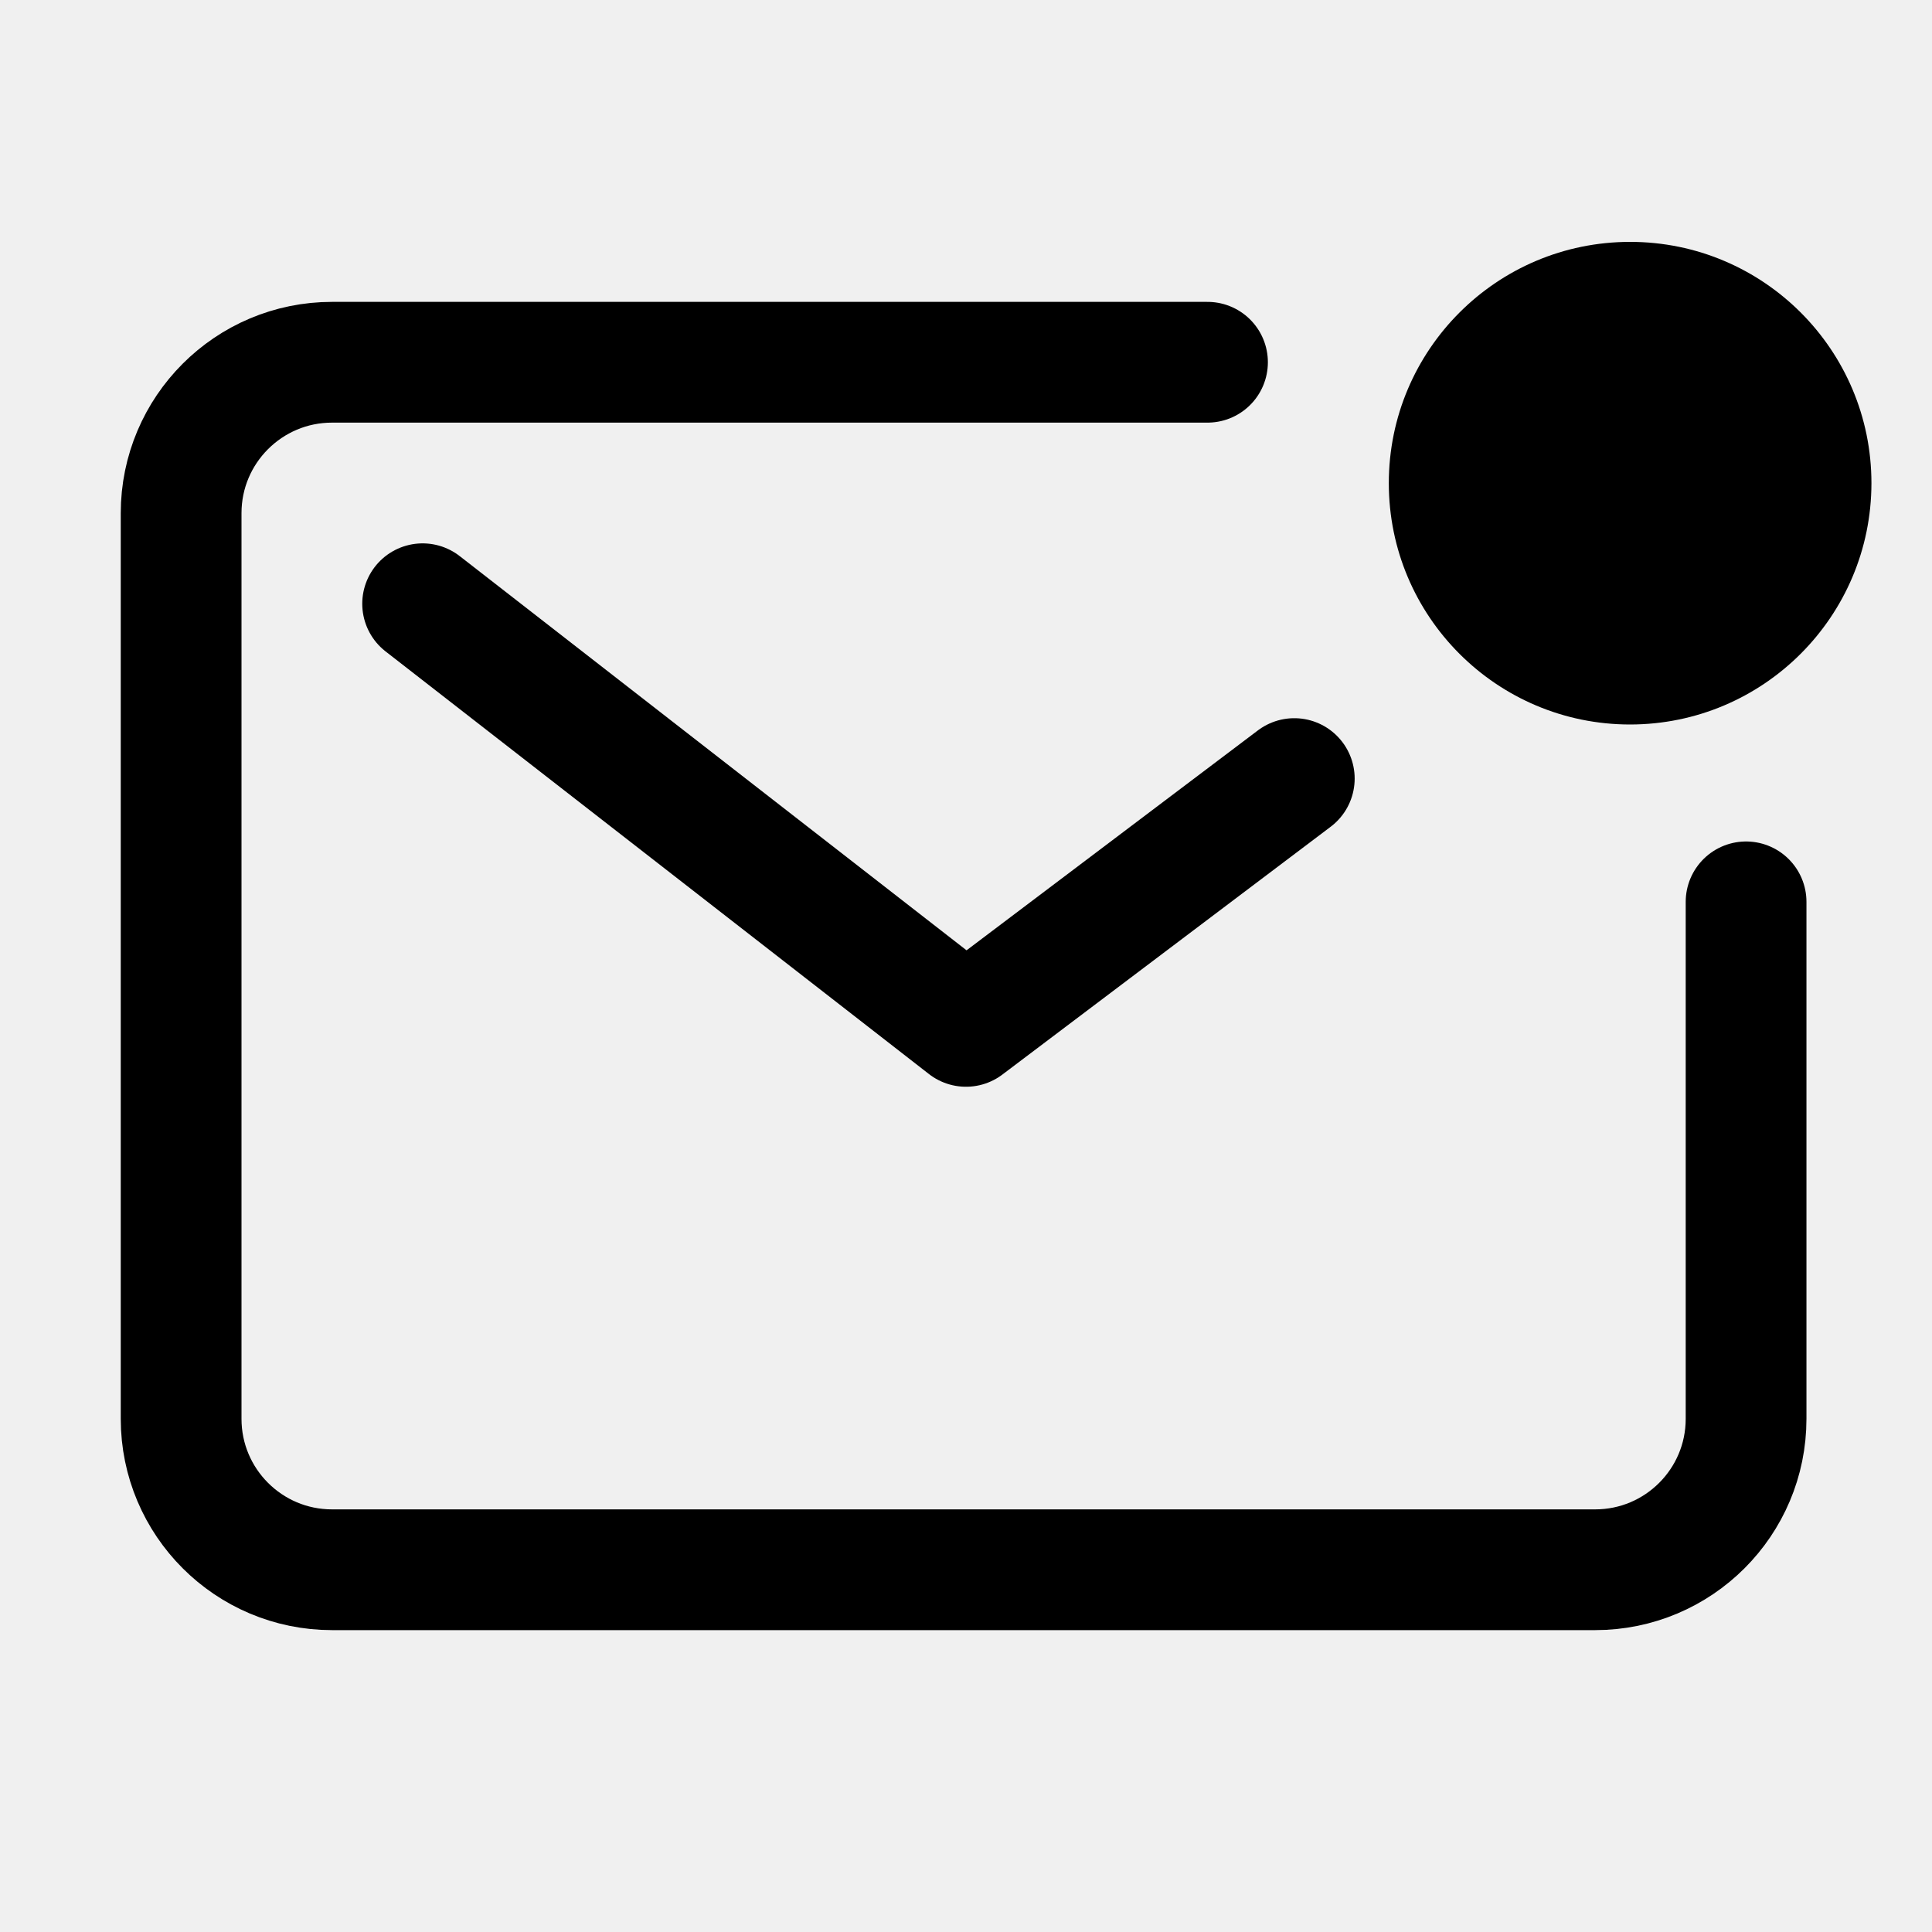
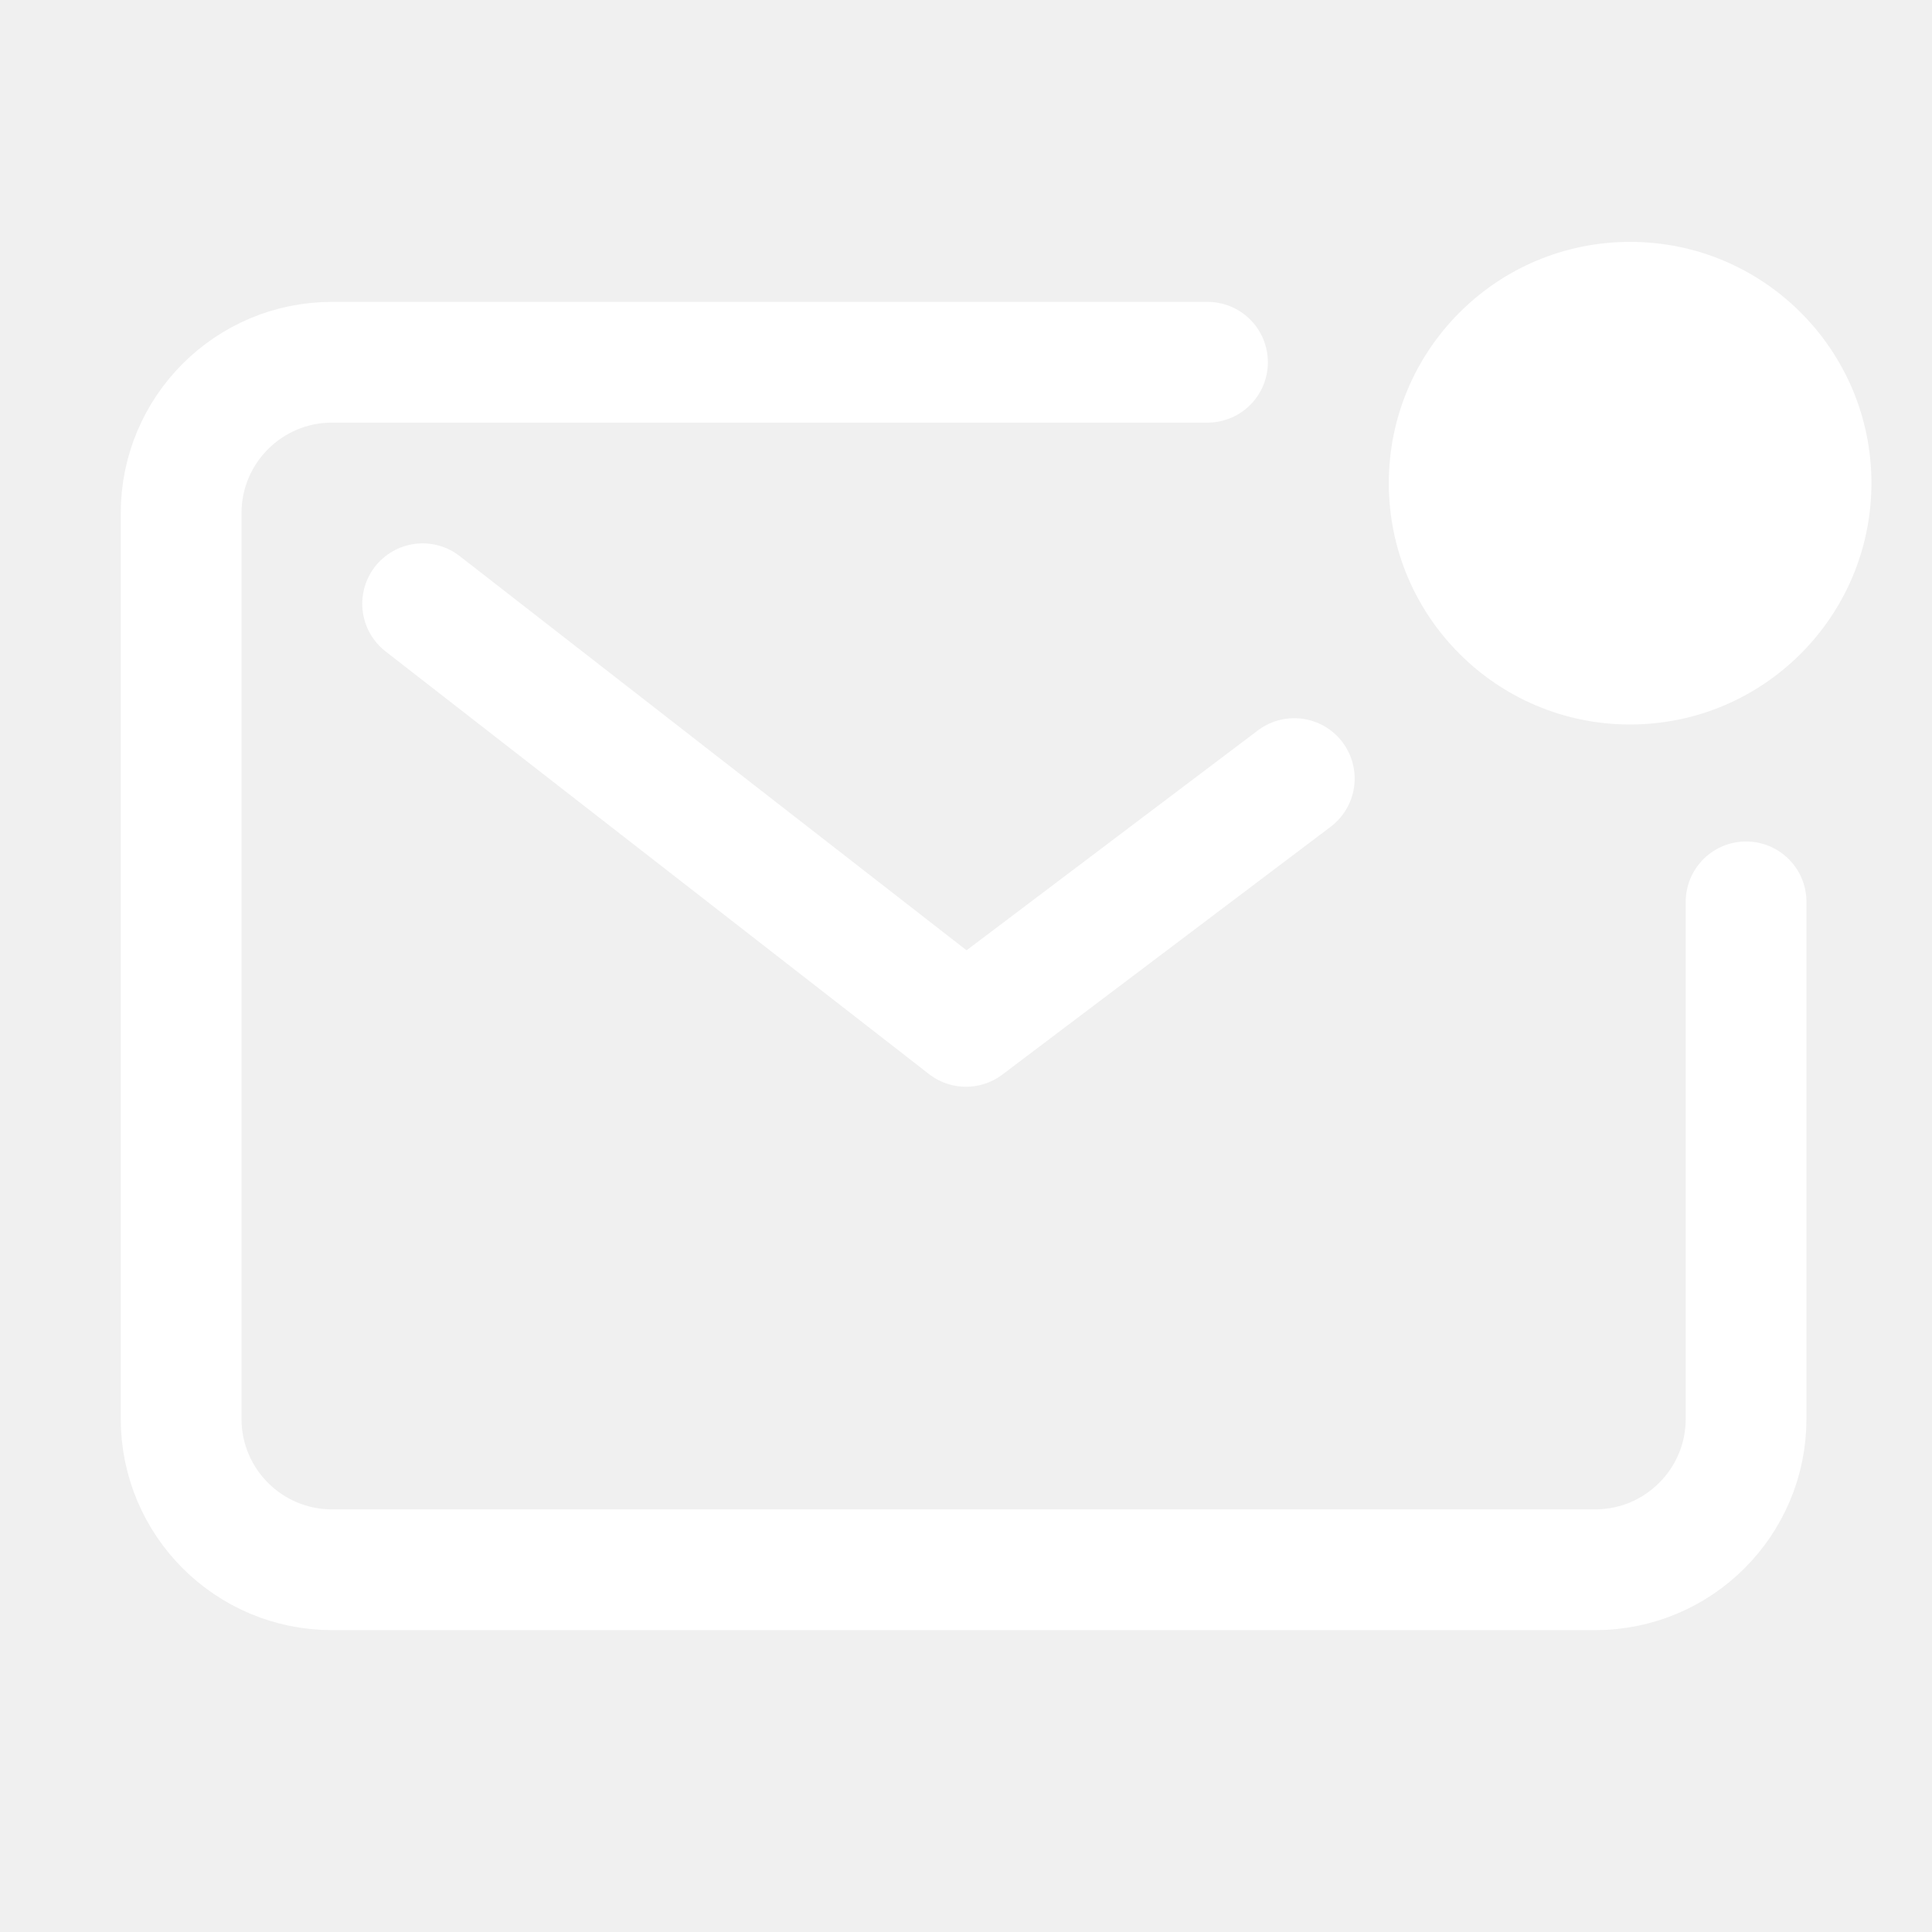
- <svg xmlns="http://www.w3.org/2000/svg" stroke="currentColor" fill="currentColor" stroke-width="0" viewBox="0 0 512 512" class="mr-2" height="12" width="12">
+ <svg xmlns="http://www.w3.org/2000/svg" stroke="#FFFFFF" fill="#FFFFFF" stroke-width="0" viewBox="0 0 512 512" class="mr-2" height="12" width="12">
  <path fill="none" stroke-linecap="round" stroke-linejoin="round" stroke-width="32" d="M320 96H88a40 40 0 00-40 40v240a40 40 0 0040 40h334.73a40 40 0 0040-40V239" />
  <path fill="none" stroke-linecap="round" stroke-linejoin="round" stroke-width="32" d="M112 160l144 112 87-65.67" />
  <circle cx="431.95" cy="128.05" r="47.95" />
  <path d="M432 192a63.95 63.95 0 1163.95-63.95A64 64 0 01432 192zm0-95.9a32 32 0 1031.95 32 32 32 0 00-31.95-32z" />
</svg>
